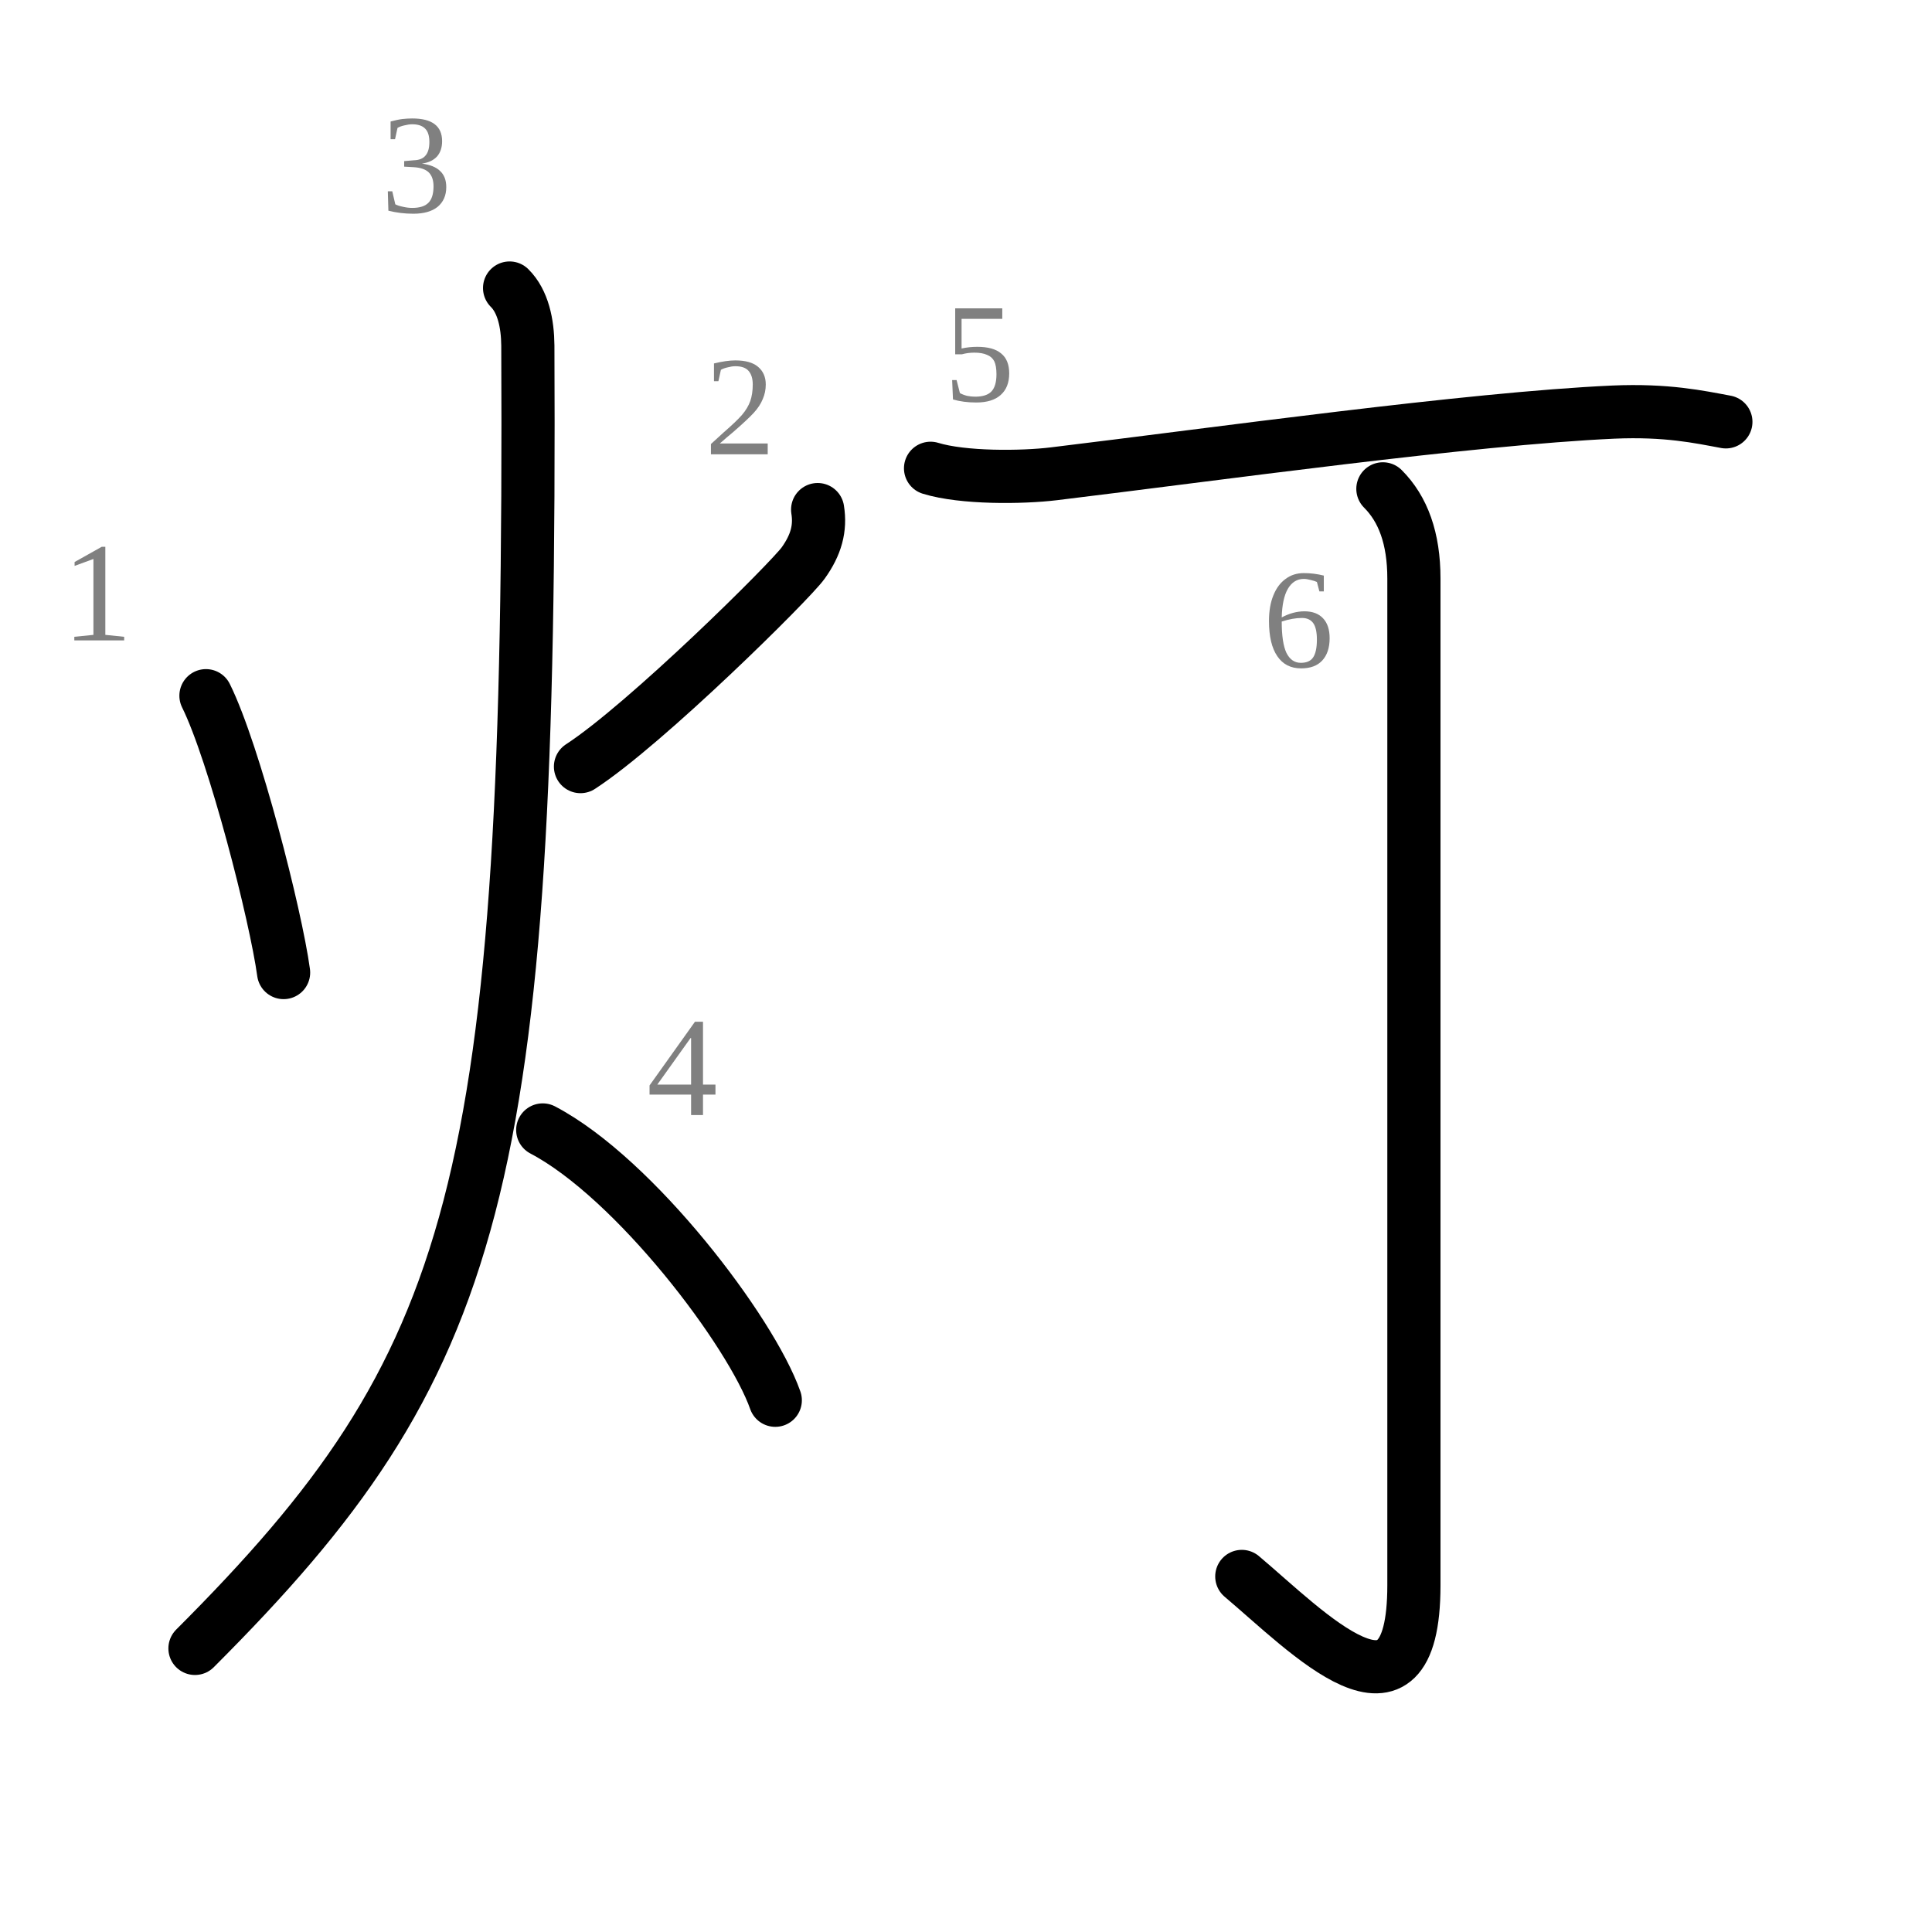
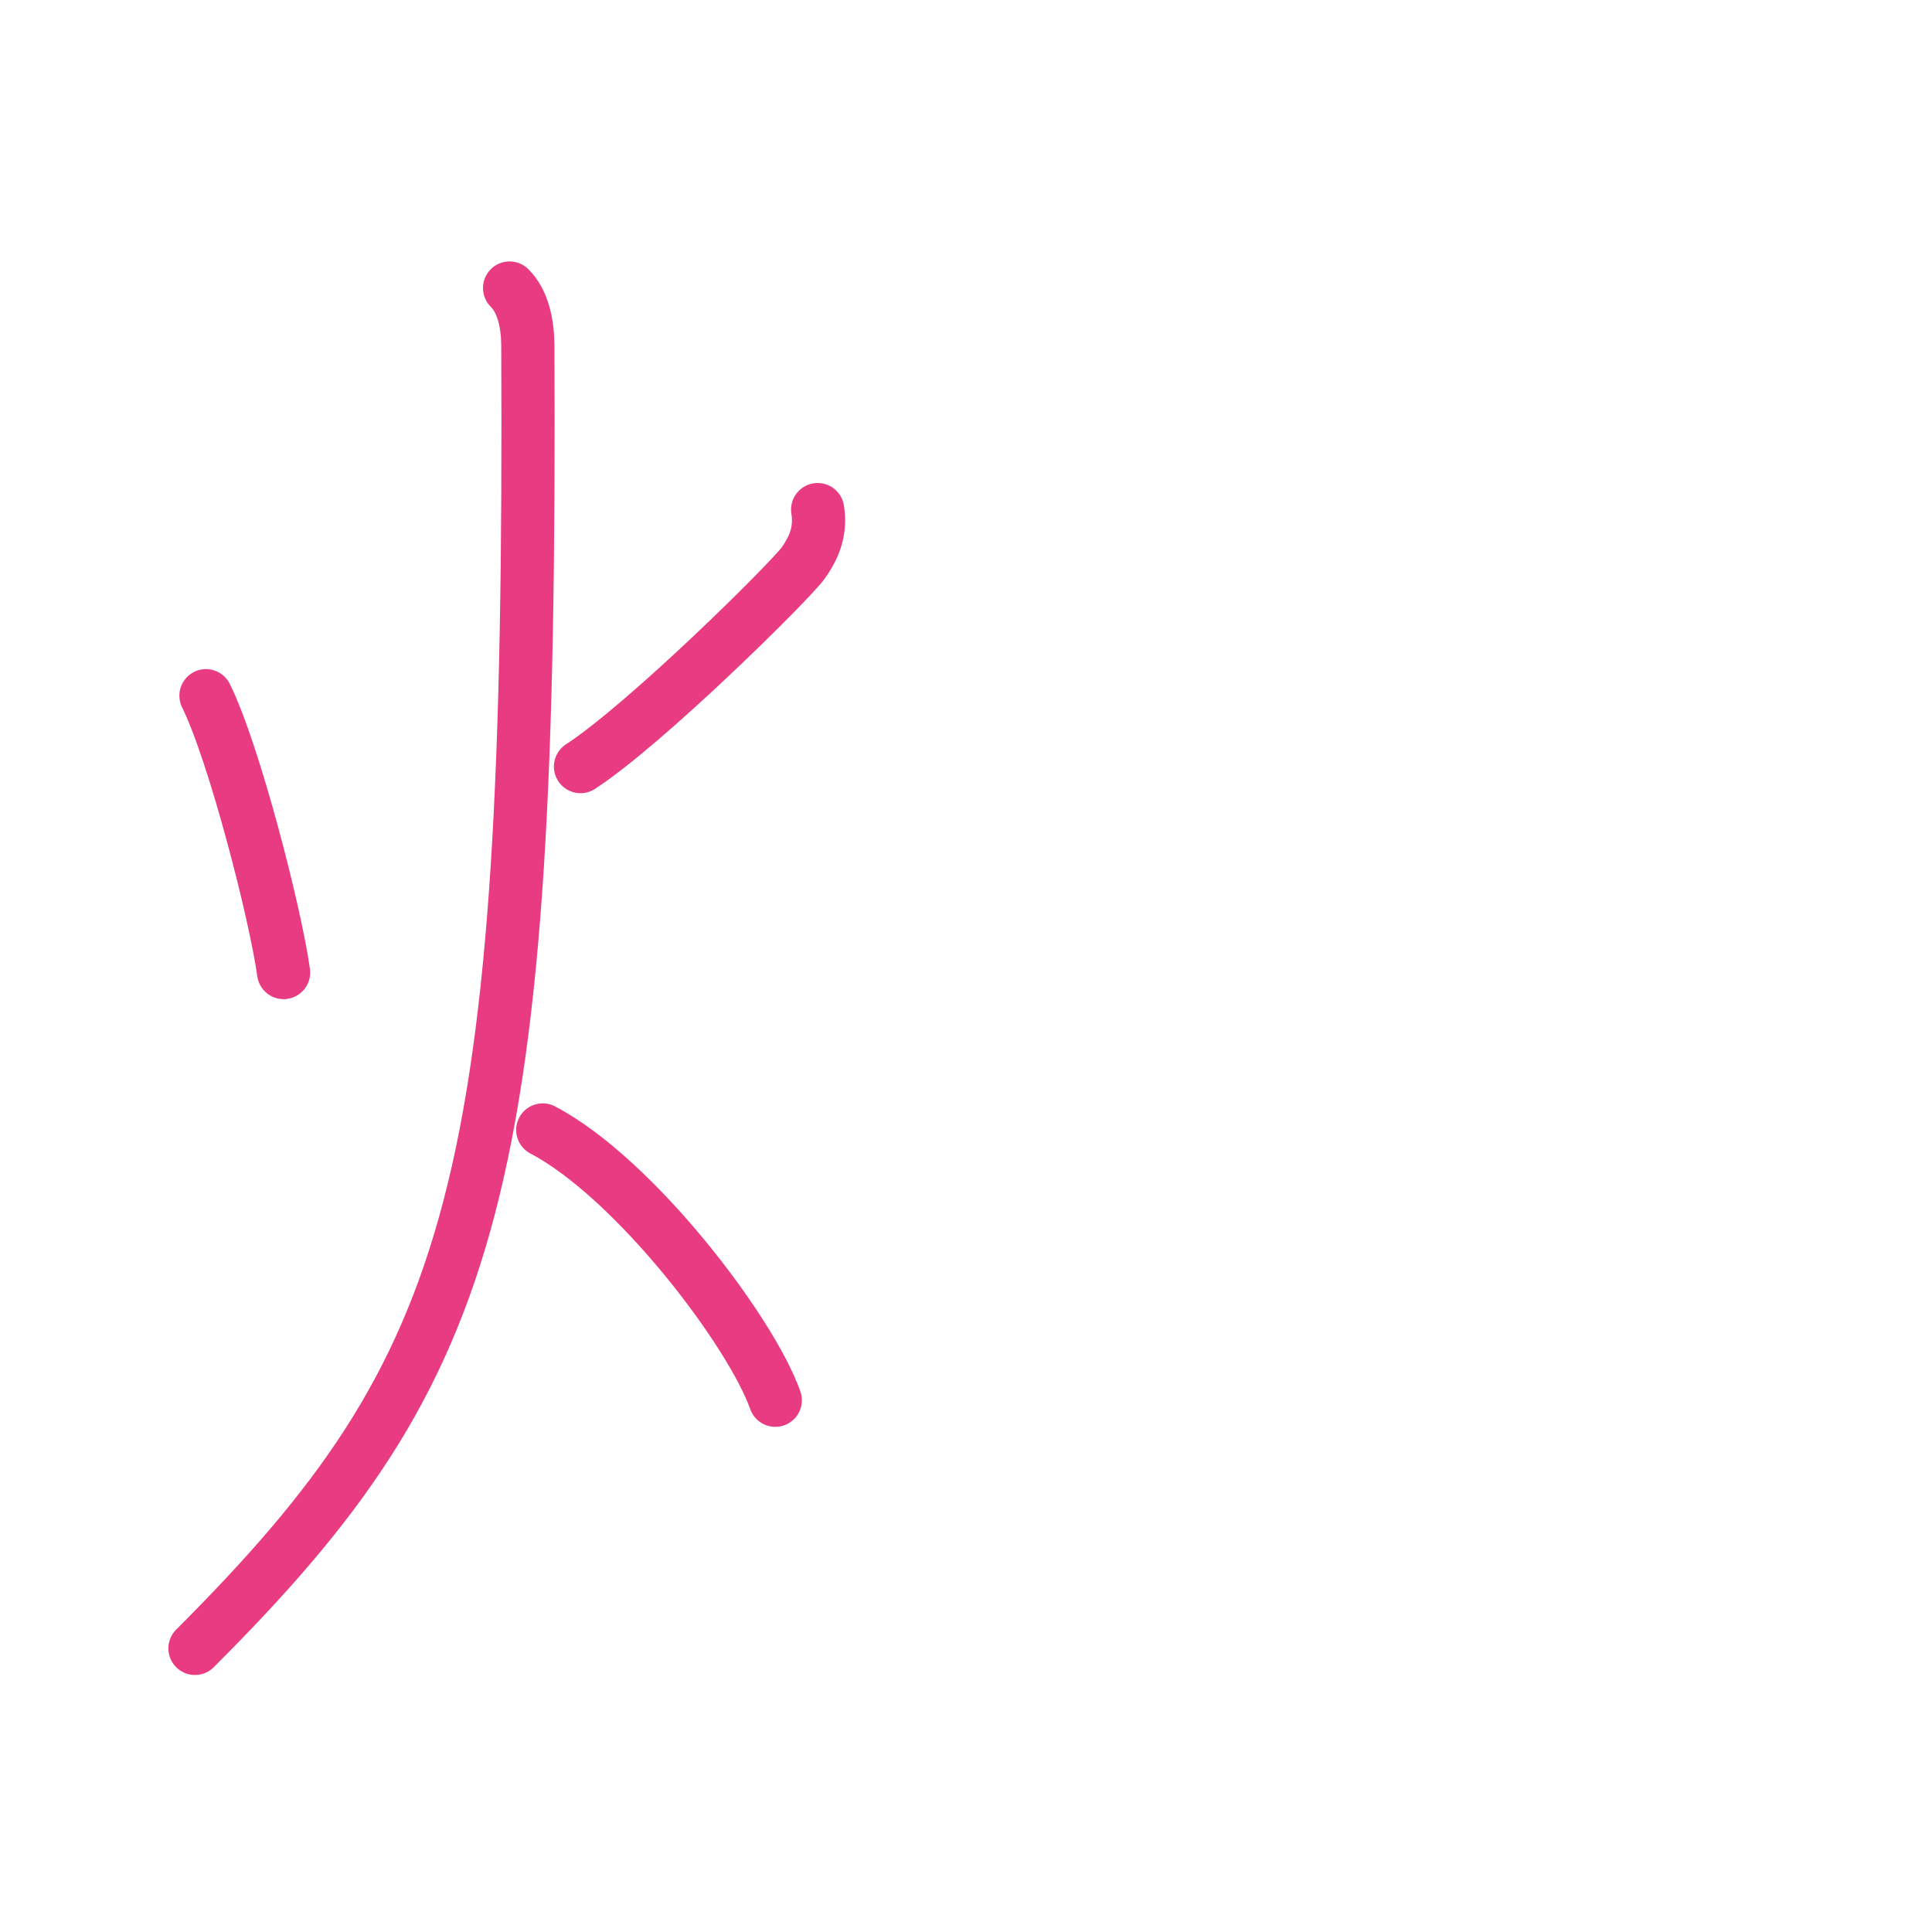
<svg xmlns="http://www.w3.org/2000/svg" xmlns:ns1="http://kanjivg.tagaini.net" width="109" height="109" viewBox="0 0 109 109">
+   <style>
+ 			path {
+ 				stroke: #E93B81;
+ 			}
+ 
+ 			path:not([id$=s1], [id$=s2], [id$=s3], [id$=s4]) {
+ 				display: none;
+ 			}
+ 
+ 			g text {
+ 				display: none;
+ 			}
+ 		</style>
  <g id="kvg:StrokePaths_0706f" style="fill:none;stroke:#000000;stroke-width:3;stroke-linecap:round;stroke-linejoin:round;">
    <g id="kvg:0706f" ns1:element="灯">
      <g id="kvg:0706f-g1" ns1:element="火" ns1:position="left" ns1:radical="general">
        <path id="kvg:0706f-s1" ns1:type="㇔" d="M11.62,39.25c1.6,3.23,3.94,12.39,4.38,15.62" />
        <path id="kvg:0706f-s2" ns1:type="㇒" d="M46.13,28.75c0.17,1.05-0.08,1.99-0.82,3.02c-0.74,1.03-8.87,9.08-12.56,11.48" />
        <path id="kvg:0706f-s3" ns1:type="㇒" d="M28.75,16.25c0.76,0.75,1.02,2,1.03,3.25C30,67.12,27,77,11,93" />
        <path id="kvg:0706f-s4" ns1:type="㇔/㇏" d="M30.62,63.75c5.2,2.73,11.76,11.38,13.12,15.25" />
      </g>
      <g id="kvg:0706f-g2" ns1:element="丁" ns1:position="right" ns1:phon="丁">
        <g id="kvg:0706f-g3" ns1:element="一">
          <path id="kvg:0706f-s5" ns1:type="㇐" d="M52.5,26.42c1.82,0.56,5.15,0.53,6.96,0.31c9.17-1.11,23.42-3.11,31.56-3.48c3.02-0.13,4.84,0.27,6.35,0.55" />
        </g>
        <g id="kvg:0706f-g4" ns1:element="亅">
          <path id="kvg:0706f-s6" ns1:type="㇚" d="M78.02,27.58c1.14,1.14,1.75,2.79,1.75,5.06c0,15.86,0,51.23,0,56.8c0,8.97-6.05,2.58-9.71-0.5" />
        </g>
      </g>
    </g>
  </g>
  <g id="kvg:StrokeNumbers_0706f" style="font-size:8;fill:#808080">
    <text transform="matrix(1 0 0 1 3.49 36.13)">1</text>
    <text transform="matrix(1 0 0 1 39.75 25.63)">2</text>
    <text transform="matrix(1 0 0 1 21.49 11.98)">3</text>
    <text transform="matrix(1 0 0 1 36.49 62.91)">4</text>
    <text transform="matrix(1 0 0 1 53.25 22.63)">5</text>
    <text transform="matrix(1 0 0 1 71.25 37.63)">6</text>
  </g>
</svg>
